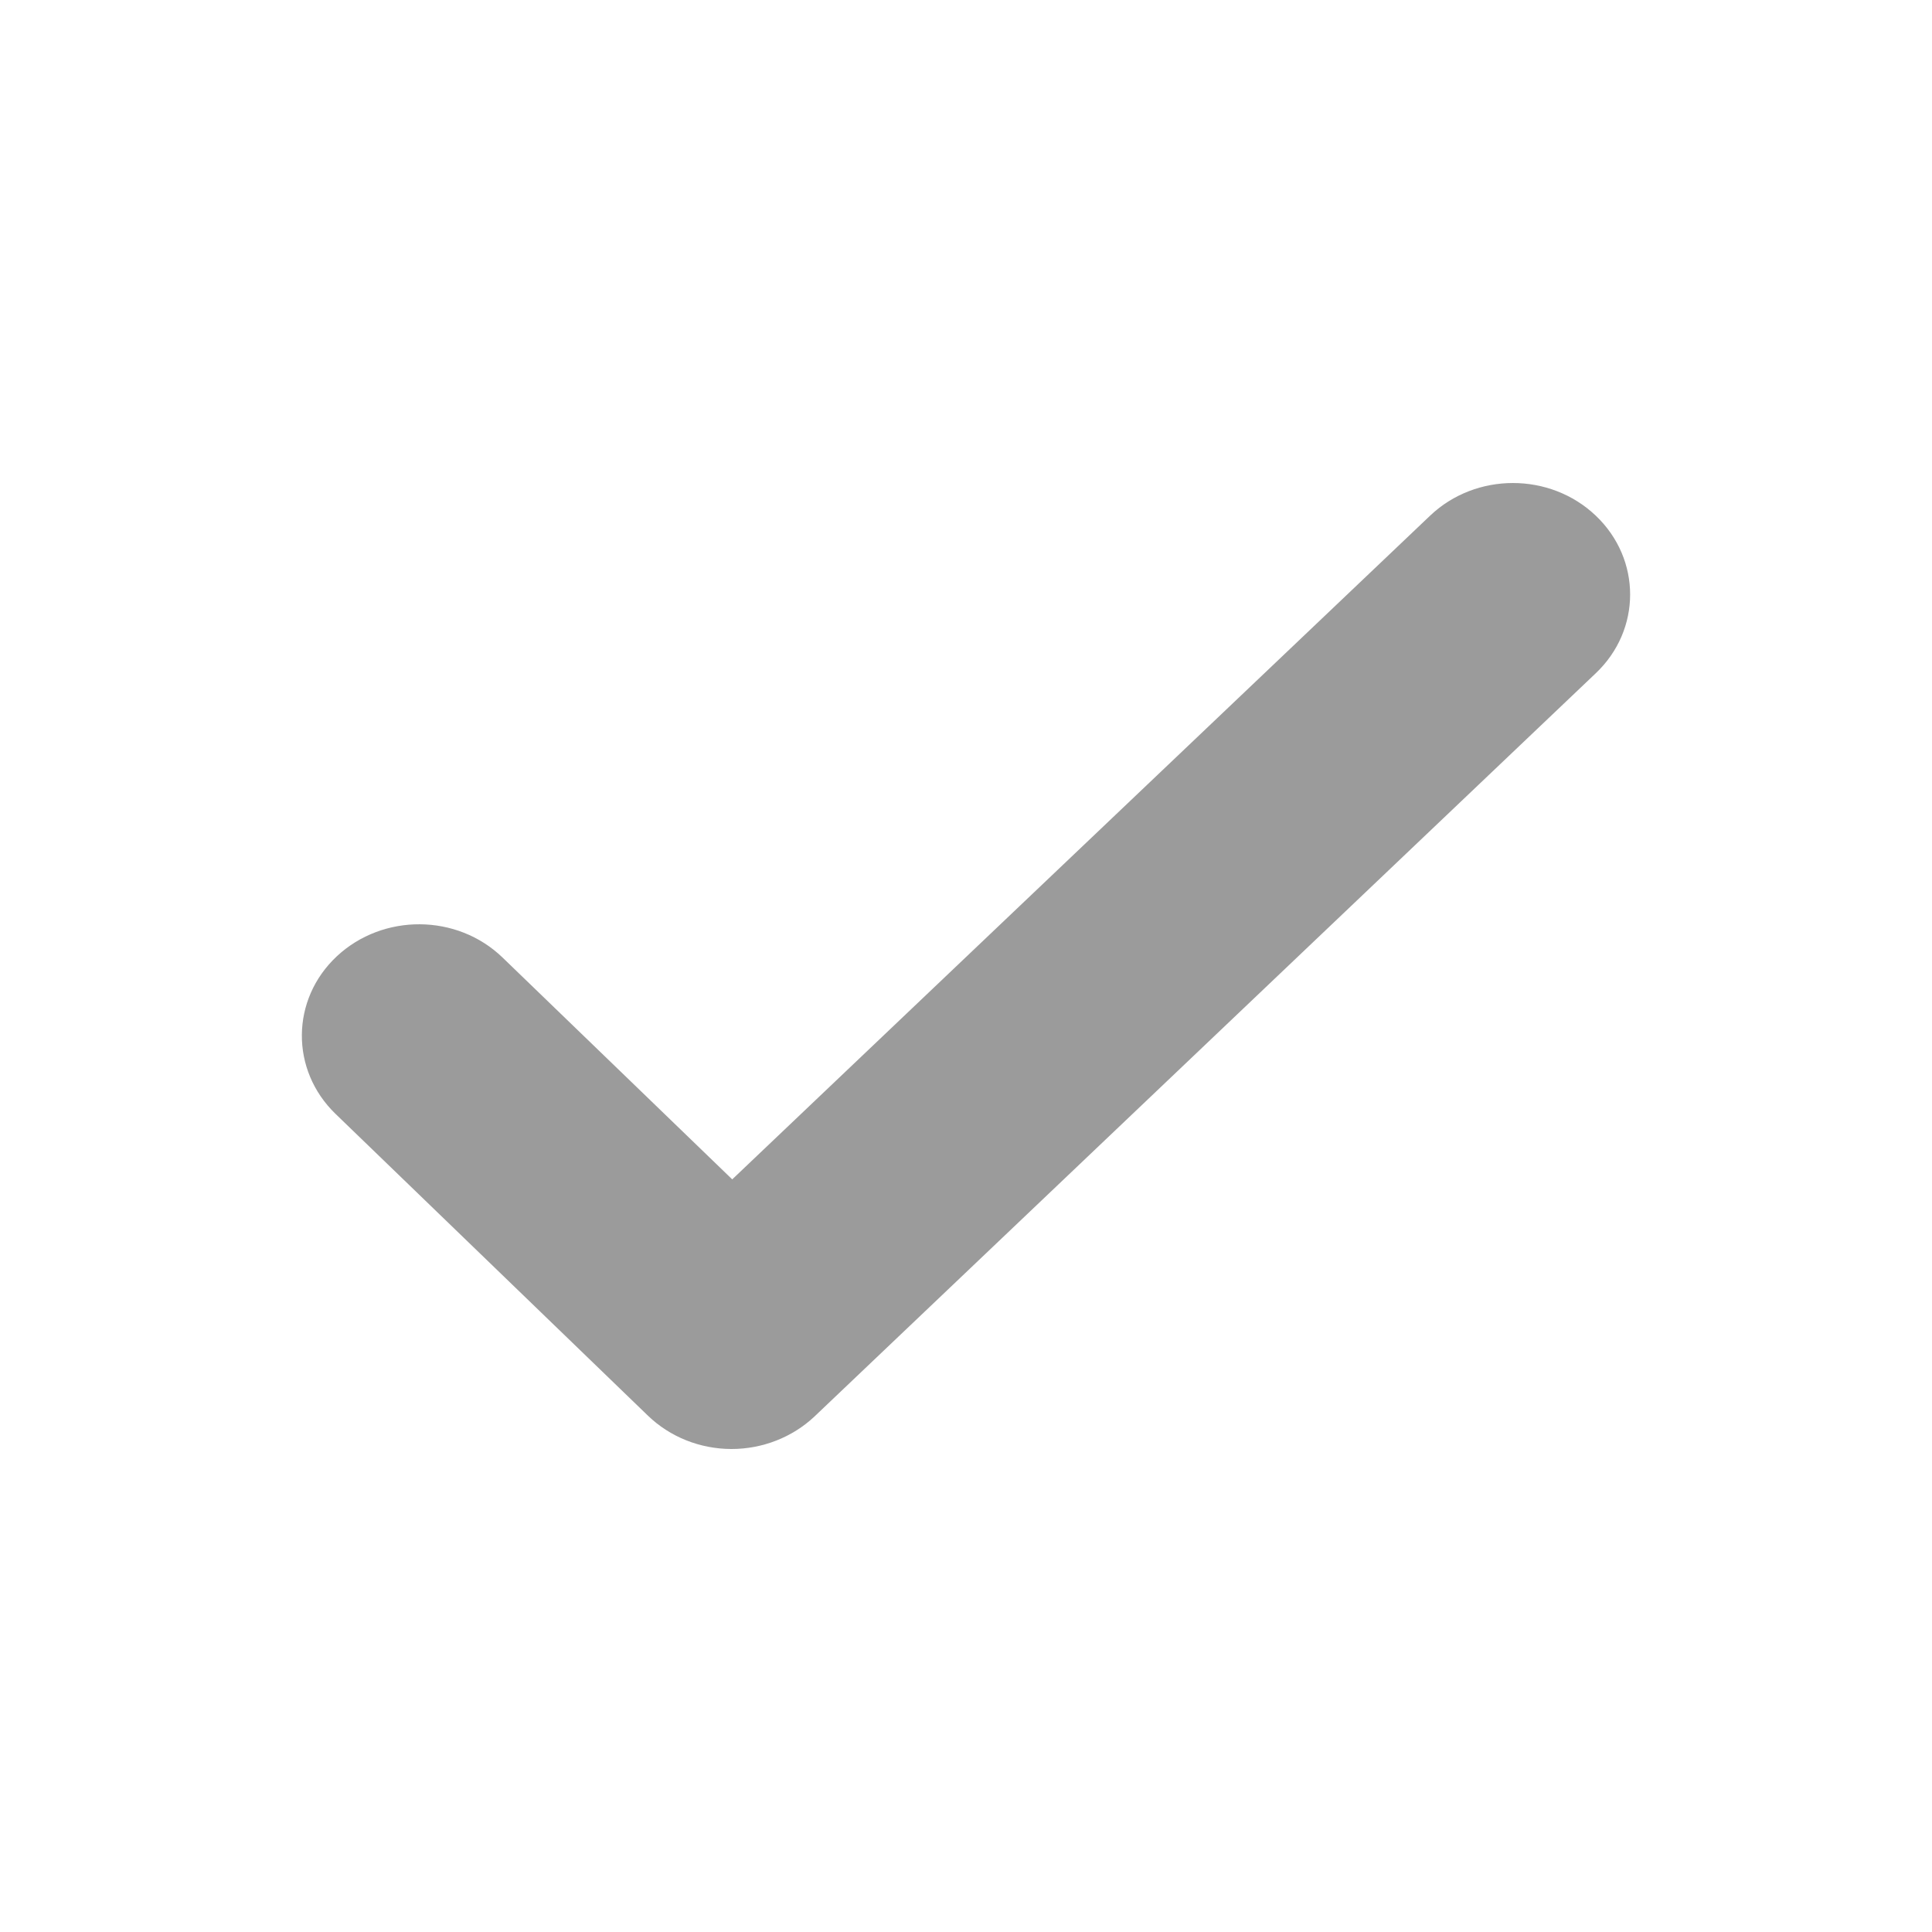
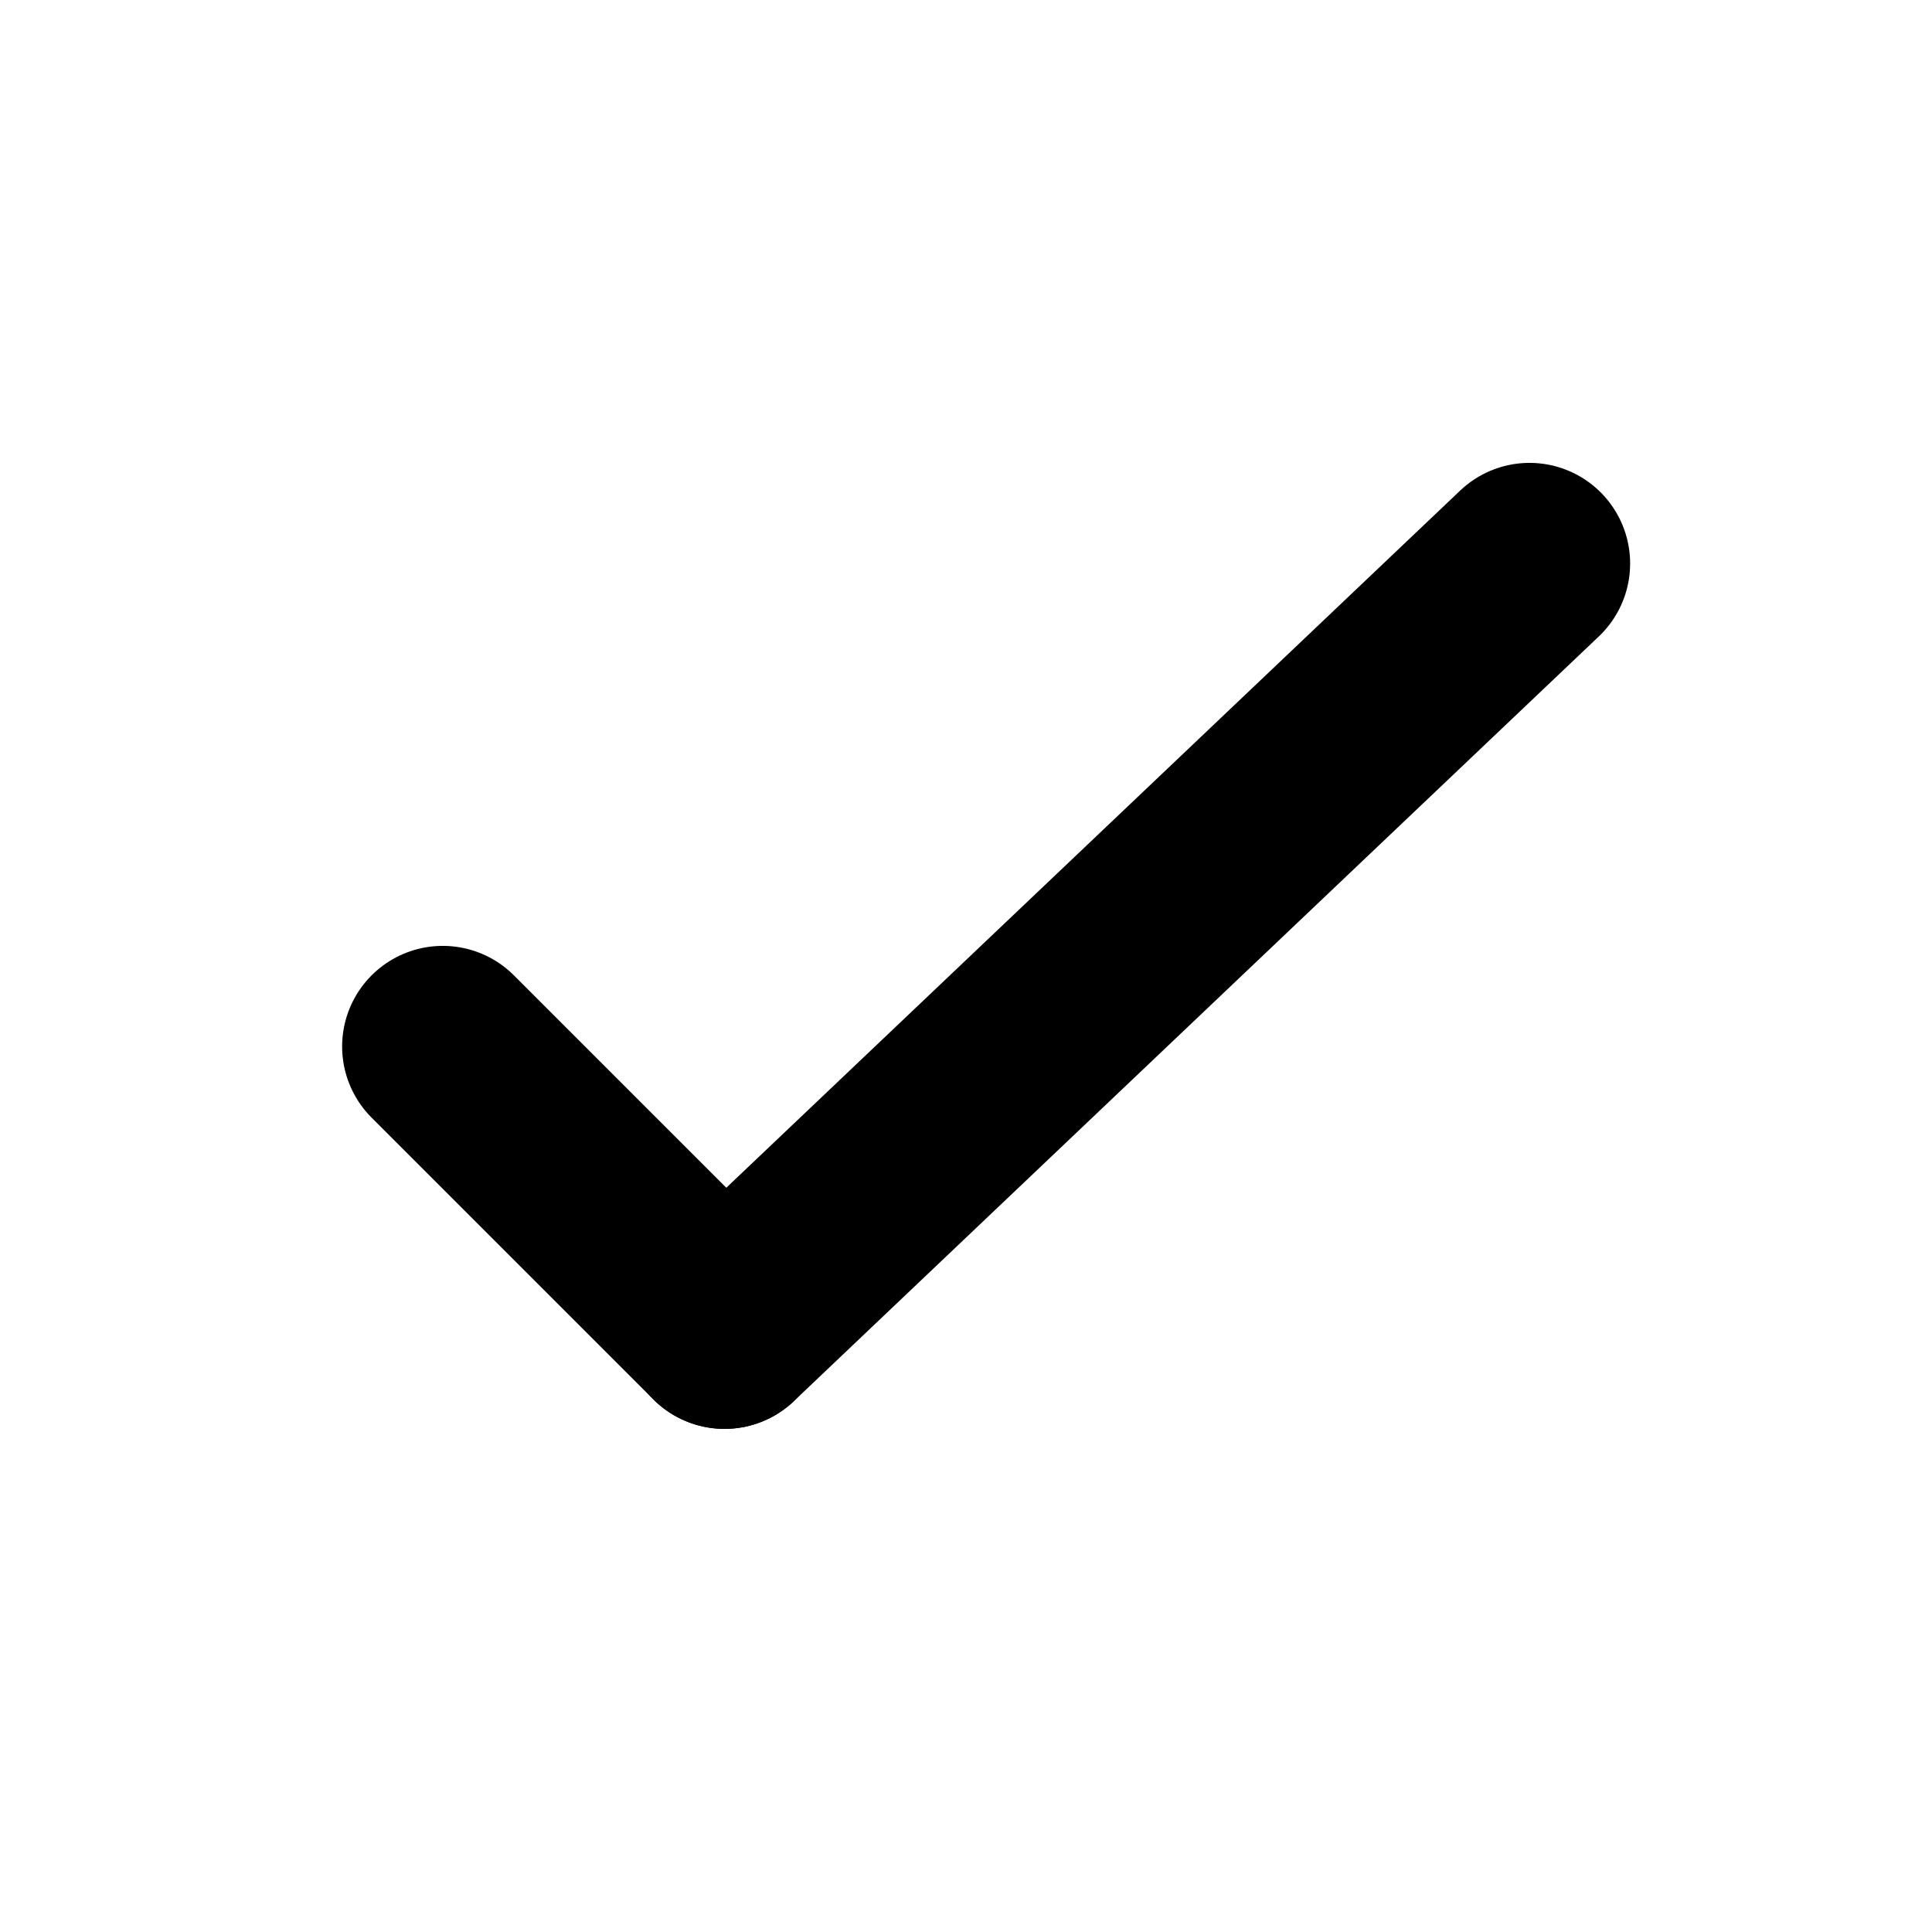
- <svg xmlns="http://www.w3.org/2000/svg" viewBox="0 0 16 16" version="1.1">
-   <g stroke="none" stroke-width="1" fill="none" fill-rule="evenodd">
-     <g transform="translate(2.5, 4)" fill="#9B9B9B" fill-rule="nonzero">
-       <path d="M3.555,8 L3.558,8 C3.815,8 4.062,7.903 4.245,7.731 L10.715,1.576 C11.095,1.216 11.095,0.631 10.715,0.27 C10.336,-0.09 9.722,-0.09 9.343,0.271 L3.564,5.767 L1.662,3.93 C1.285,3.566 0.672,3.563 0.29,3.919 C-0.093,4.277 -0.097,4.862 0.279,5.225 L2.867,7.725 C3.049,7.9 3.296,7.999 3.555,8 Z" />
-     </g>
-   </g>
+ <svg xmlns="http://www.w3.org/2000/svg" stroke-width="5" stroke="currentColor" stroke-linecap="round" viewBox="0 0 48 48" fill="none">
+   <line x1="11" y1="26" x2="18" y2="33" />
+   <line x1="18" y1="33" x2="38" y2="14" />
</svg>
